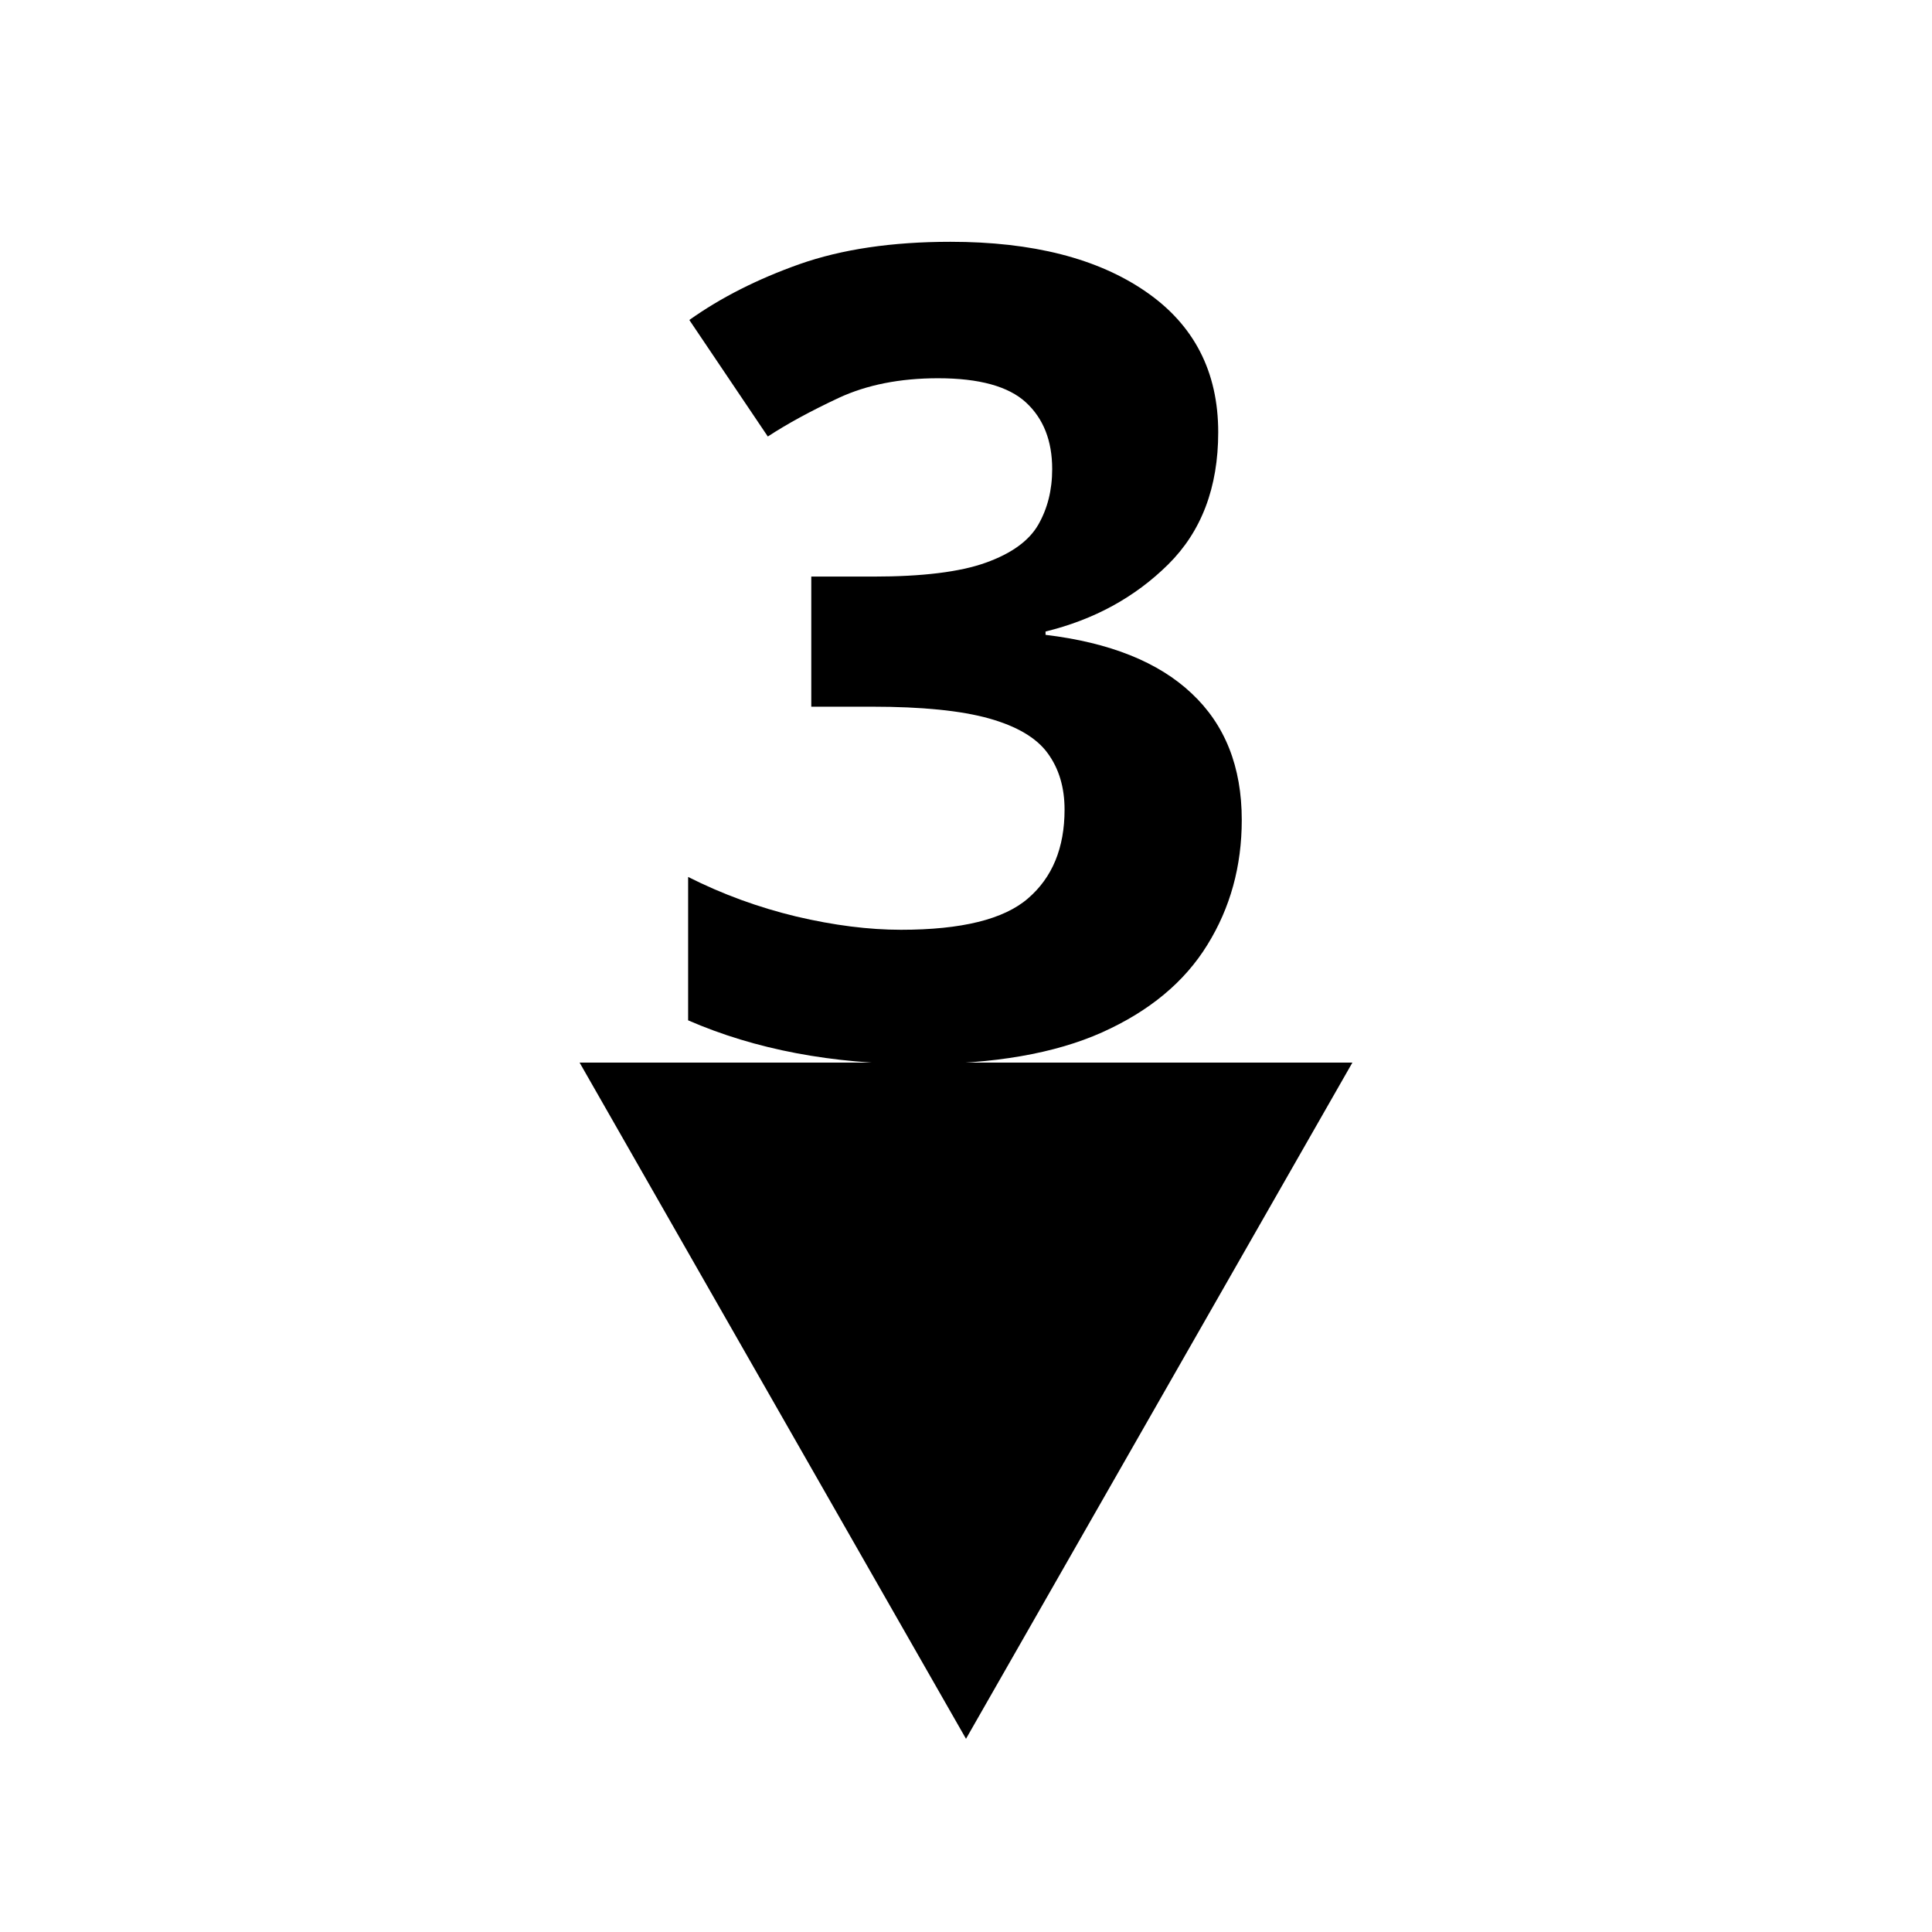
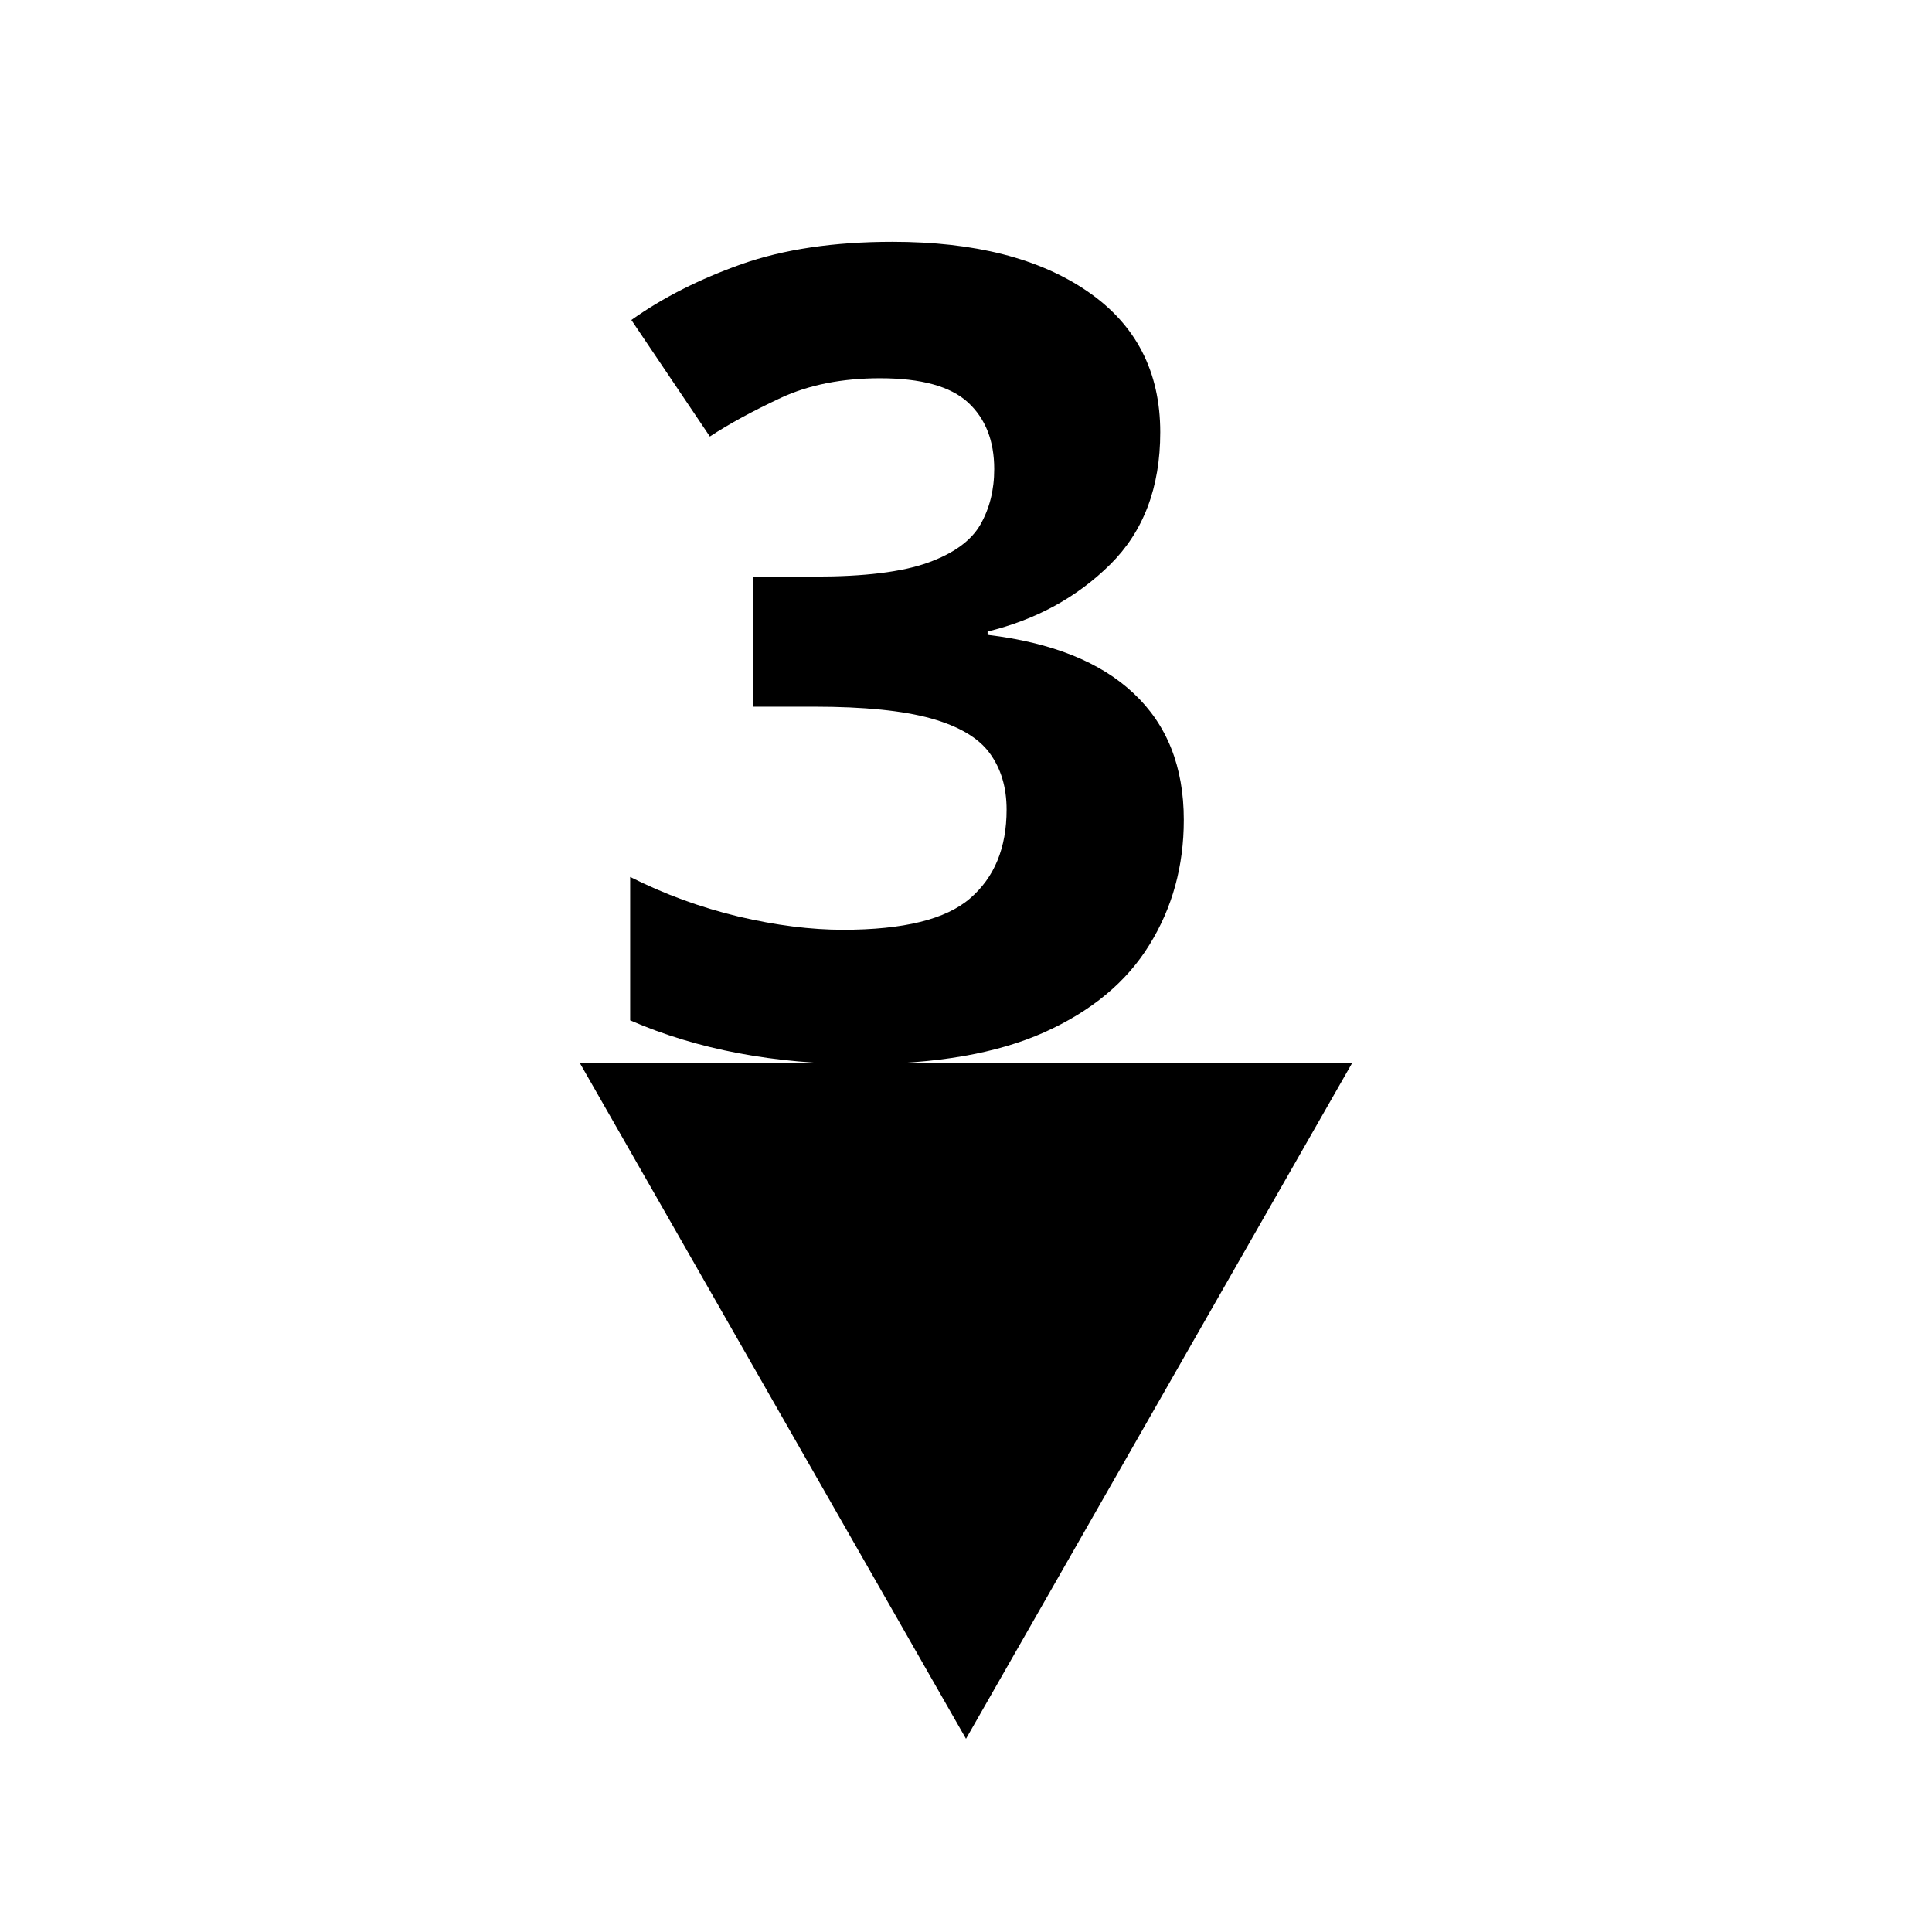
<svg xmlns="http://www.w3.org/2000/svg" xml:space="preserve" style="shape-rendering:geometricPrecision; text-rendering:geometricPrecision; image-rendering:optimizeQuality; fill-rule:evenodd; clip-rule:evenodd" viewBox="0 0 100 100">
  <g id="HM3">
    <circle style="fill: rgb(255, 255, 255); fill-rule: nonzero; opacity: 0.2; " cx="50%" cy="50%" r="45%" />
    <polygon points="30,55 70,55 50,90" style="fill:black;" />
-     <text x="50%" y="32%" text-anchor="middle" dominant-baseline="central" font-family="Amasis MT Medium" letter-spacing="0em" font-size="58" font-style="normal" font-weight="550" style="stroke: none; fill: rgb(0,0,0);">3</text>
+     <text x="47" y="32%" text-anchor="middle" dominant-baseline="central" font-family="Amasis MT Medium" letter-spacing="-6px" font-size="58" font-style="normal" font-weight="550" style="stroke: none; fill: rgb(0,0,0);">3</text>
  </g>
</svg>
